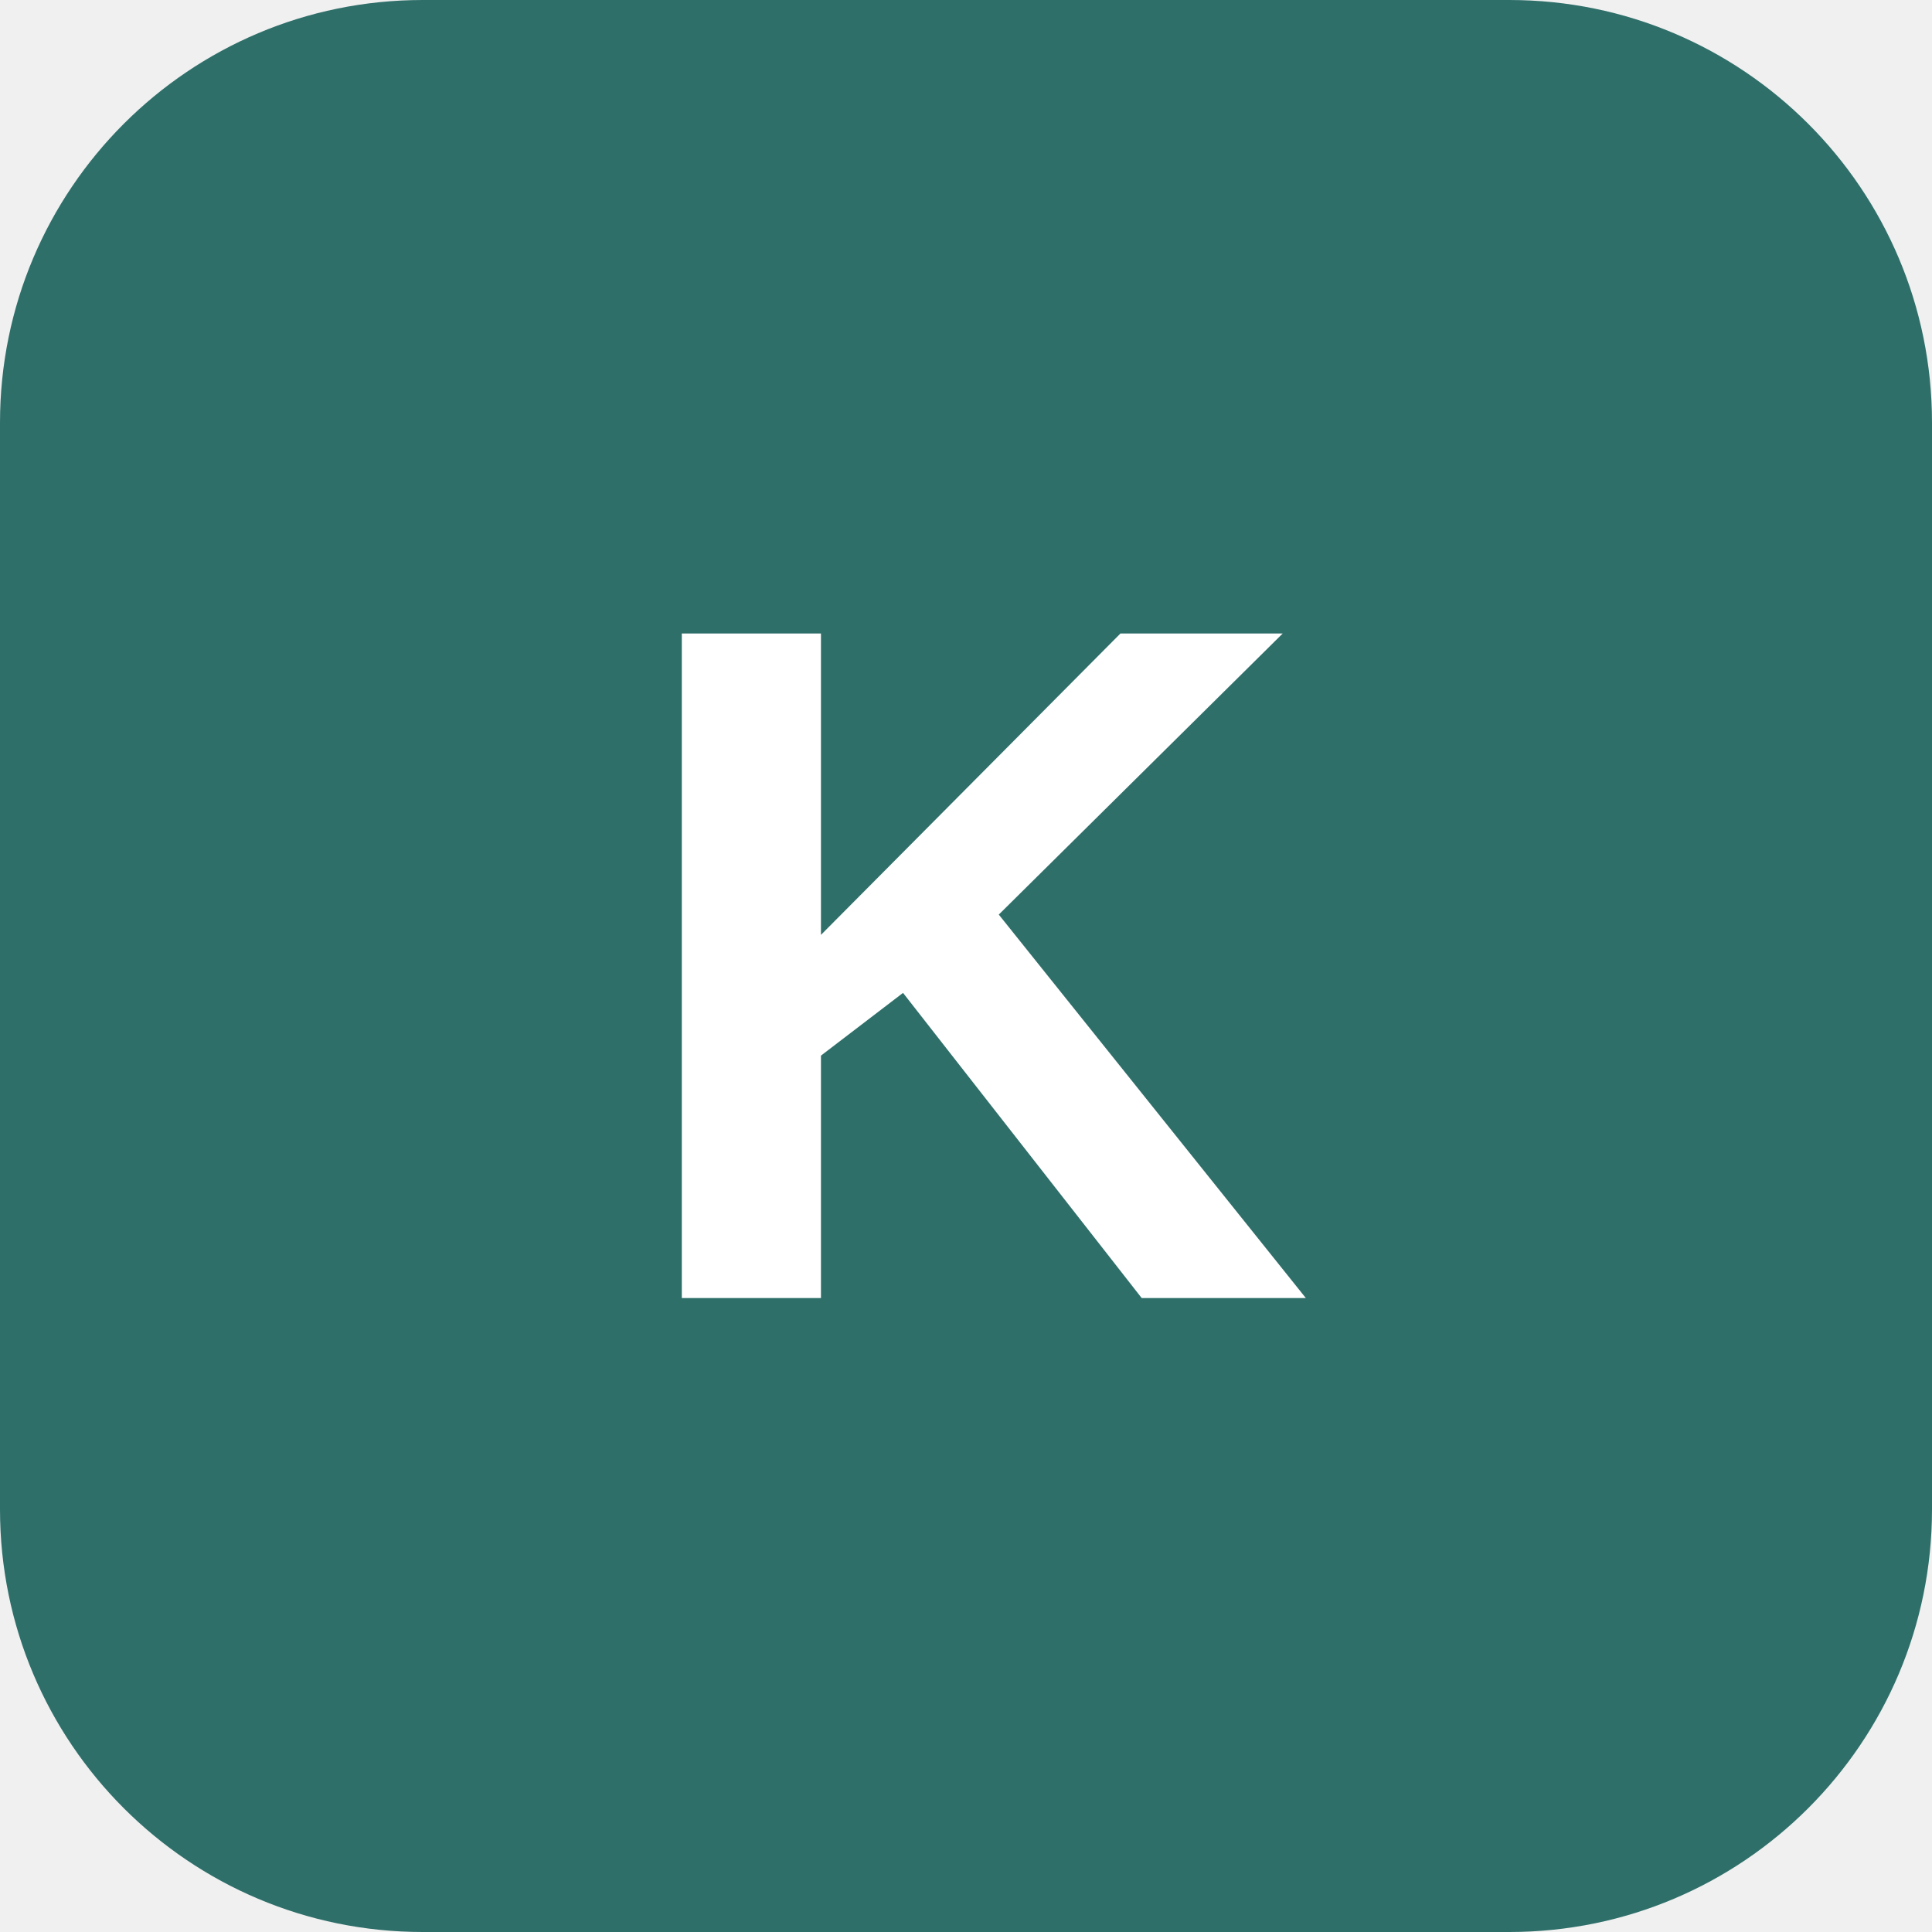
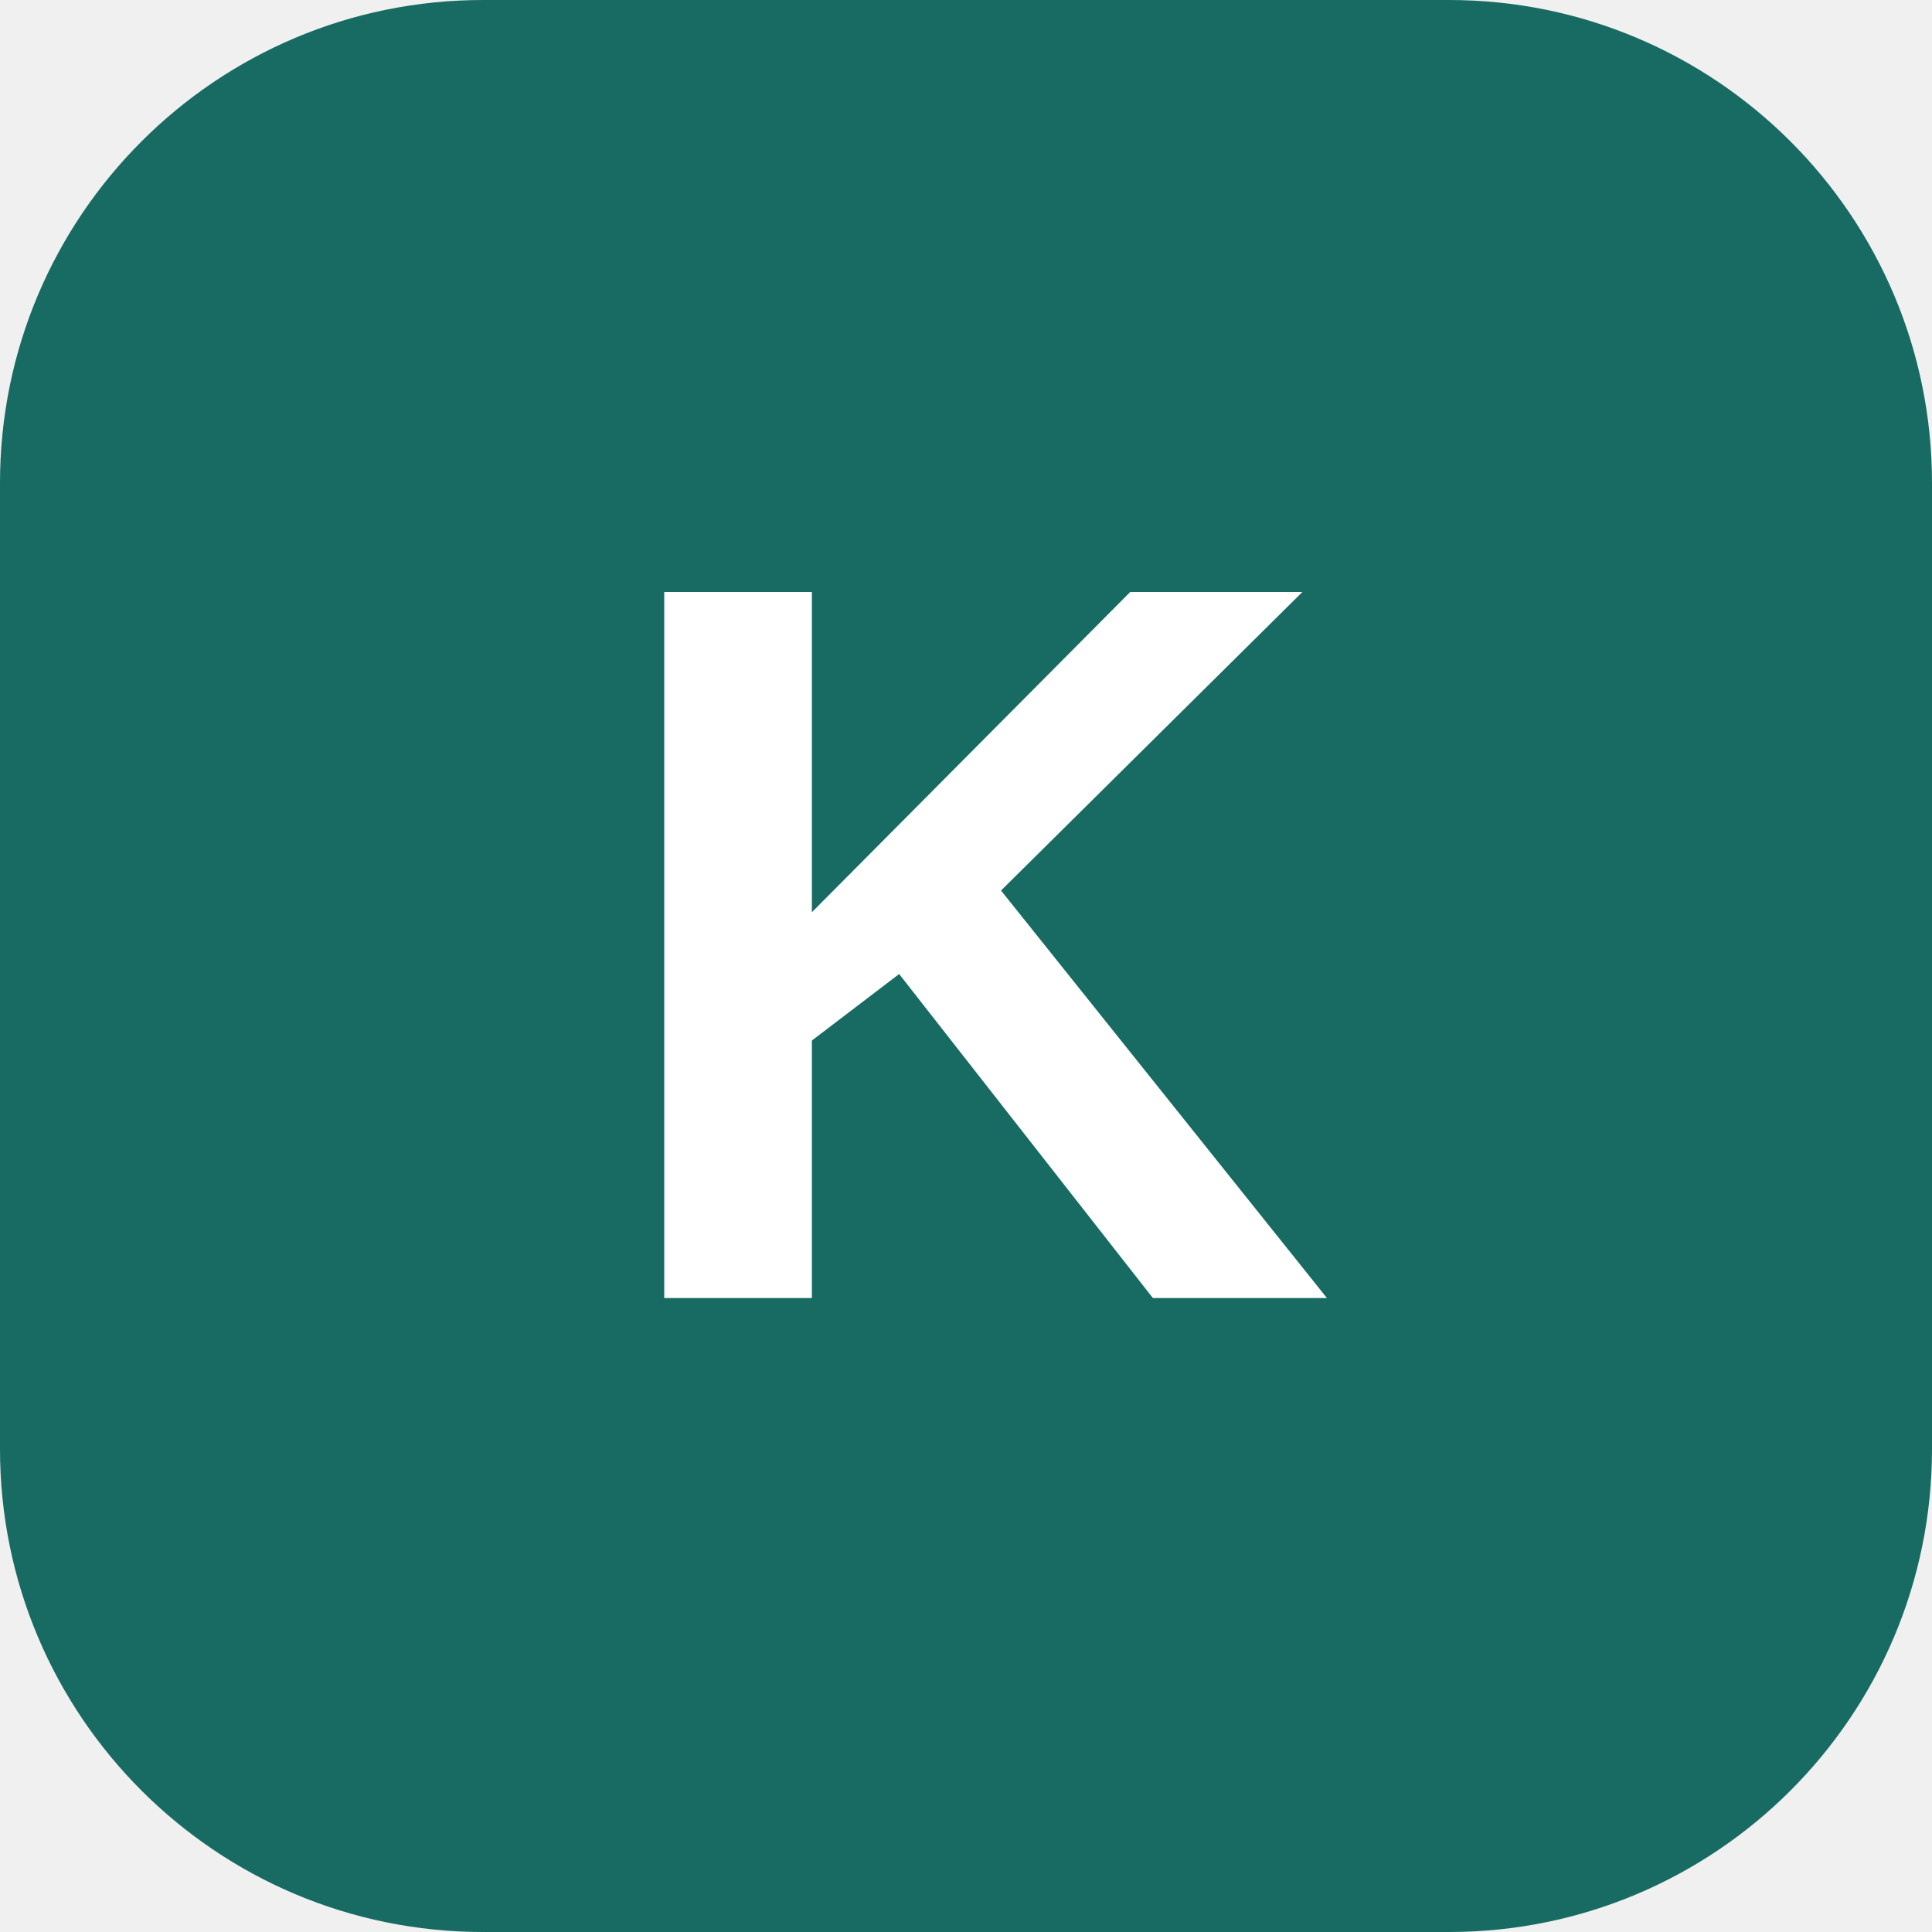
<svg xmlns="http://www.w3.org/2000/svg" viewBox="0 0 64 64">
-   <rect width="64" height="64" rx="14" fill="#2f6f6a" />
-   <text x="32" y="43" font-family="Segoe UI, Arial, sans-serif" font-size="32" font-weight="700" fill="#ffffff" text-anchor="middle">K</text>
+   <rect width="64" height="64" rx="16" fill="#176b63" />
+   <text x="32" y="43" font-family="Arial,sans-serif" font-size="34" font-weight="800" fill="#fff" text-anchor="middle">K</text>
</svg>
